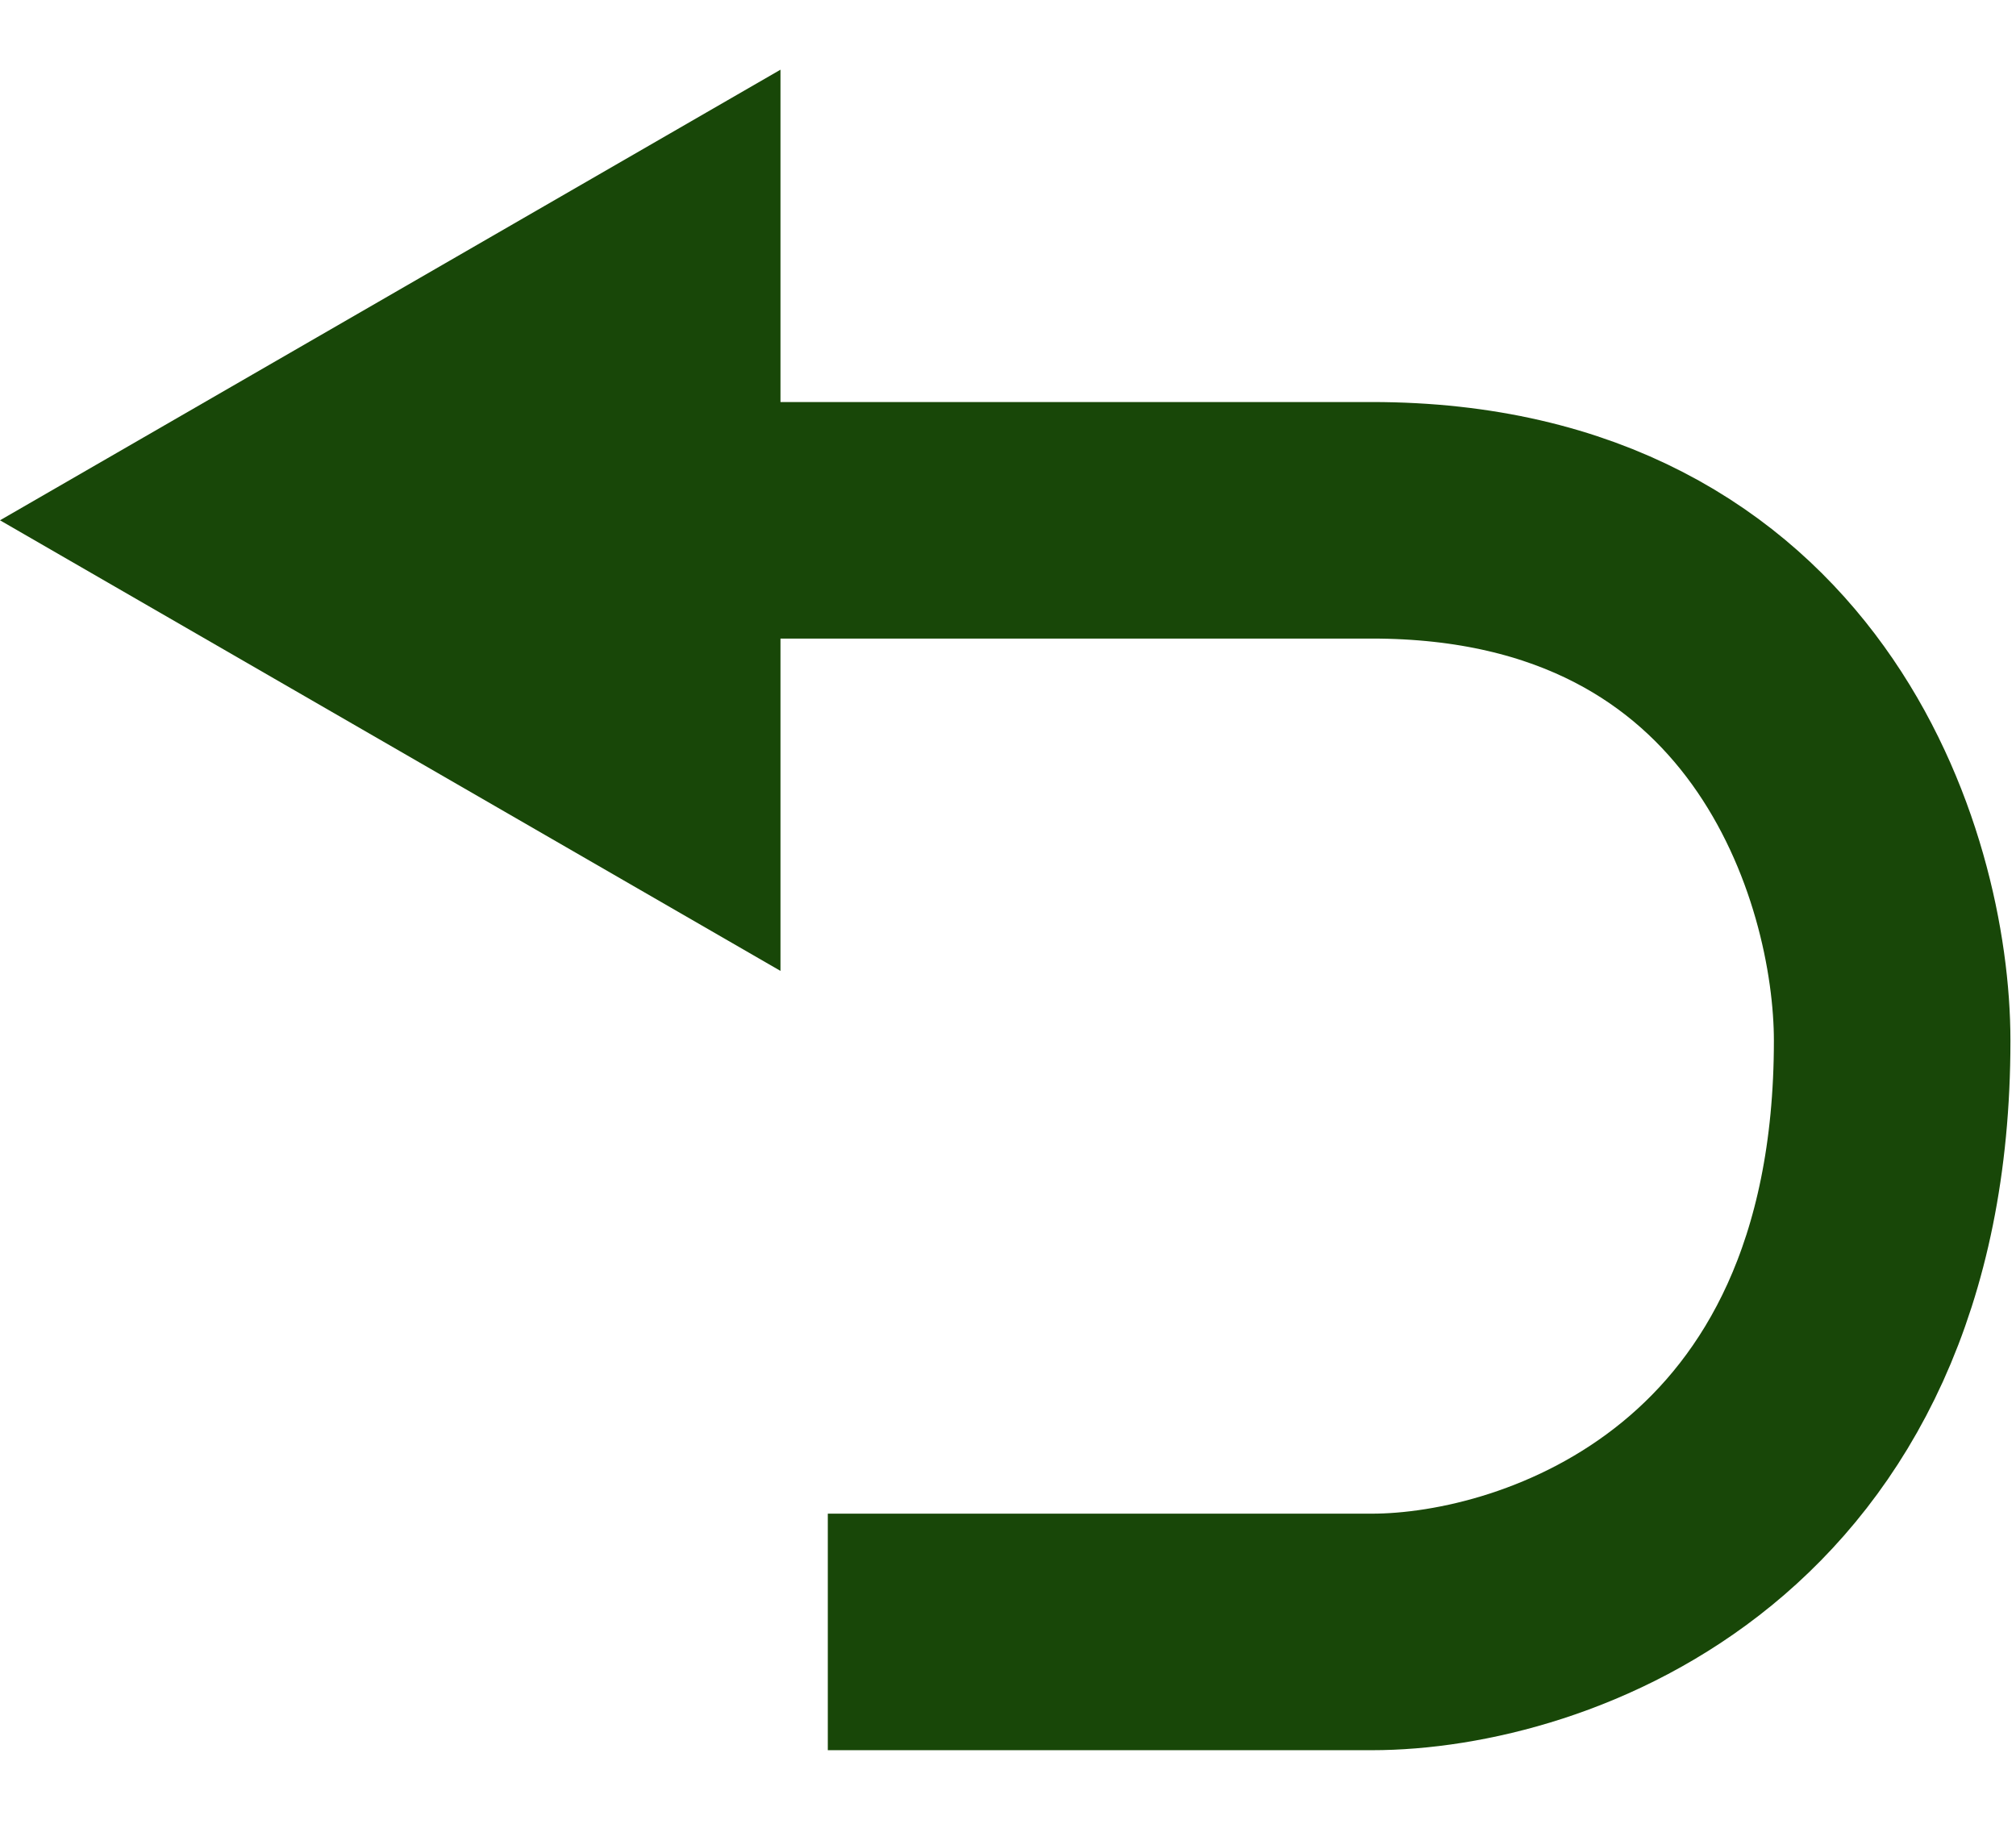
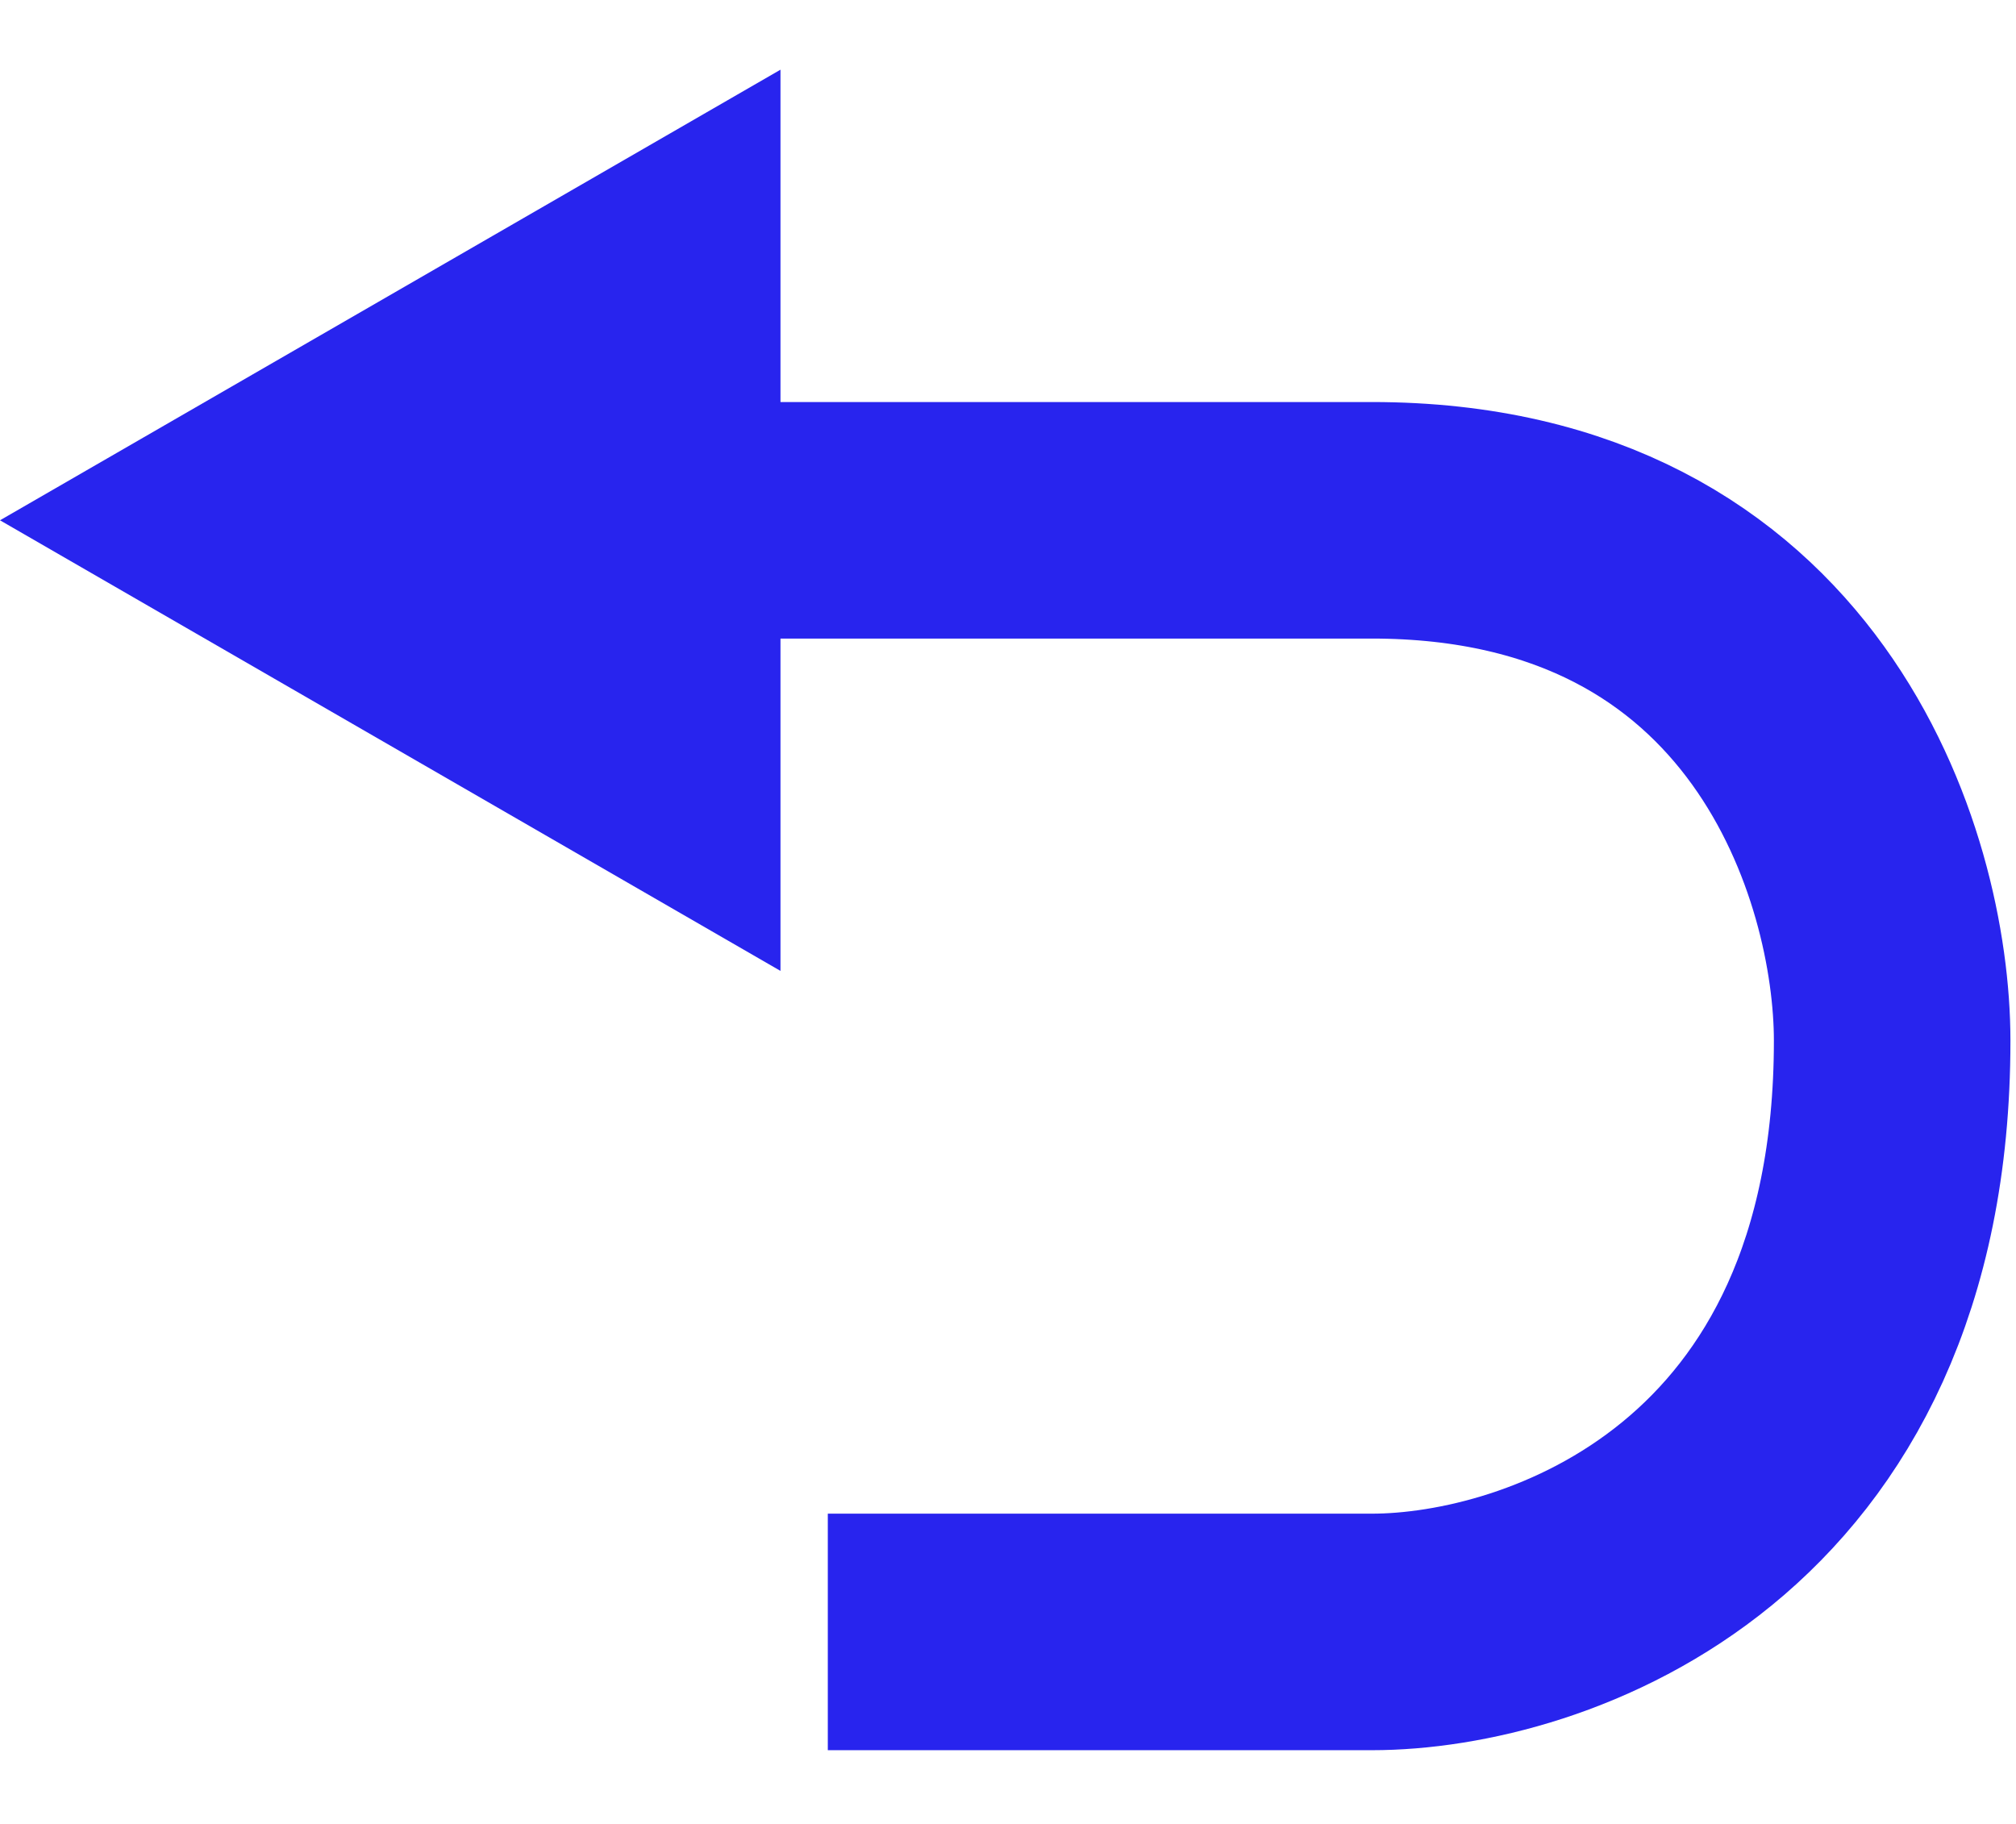
<svg xmlns="http://www.w3.org/2000/svg" width="21" height="19" viewBox="0 0 21 19" fill="none">
-   <path d="M8.623 17H14.29C16.097 17 19.71 15.768 19.71 10.841C19.71 9.034 18.626 5.42 14.29 5.42H7.145" stroke="#184708" stroke-width="2.464" />
-   <path d="M-2.36928e-07 5.42L8.13 0.726L8.13 10.114L-2.36928e-07 5.42Z" fill="#184708" />
+   <path d="M8.623 17H14.29C16.097 17 19.71 15.768 19.71 10.841C19.71 9.034 18.626 5.42 14.29 5.42H7.145" stroke="#2824EE" stroke-width="2.464" />
+   <path d="M-2.36928e-07 5.42L8.13 0.726L8.13 10.114L-2.36928e-07 5.42Z" fill="#2824EE" />
</svg>
